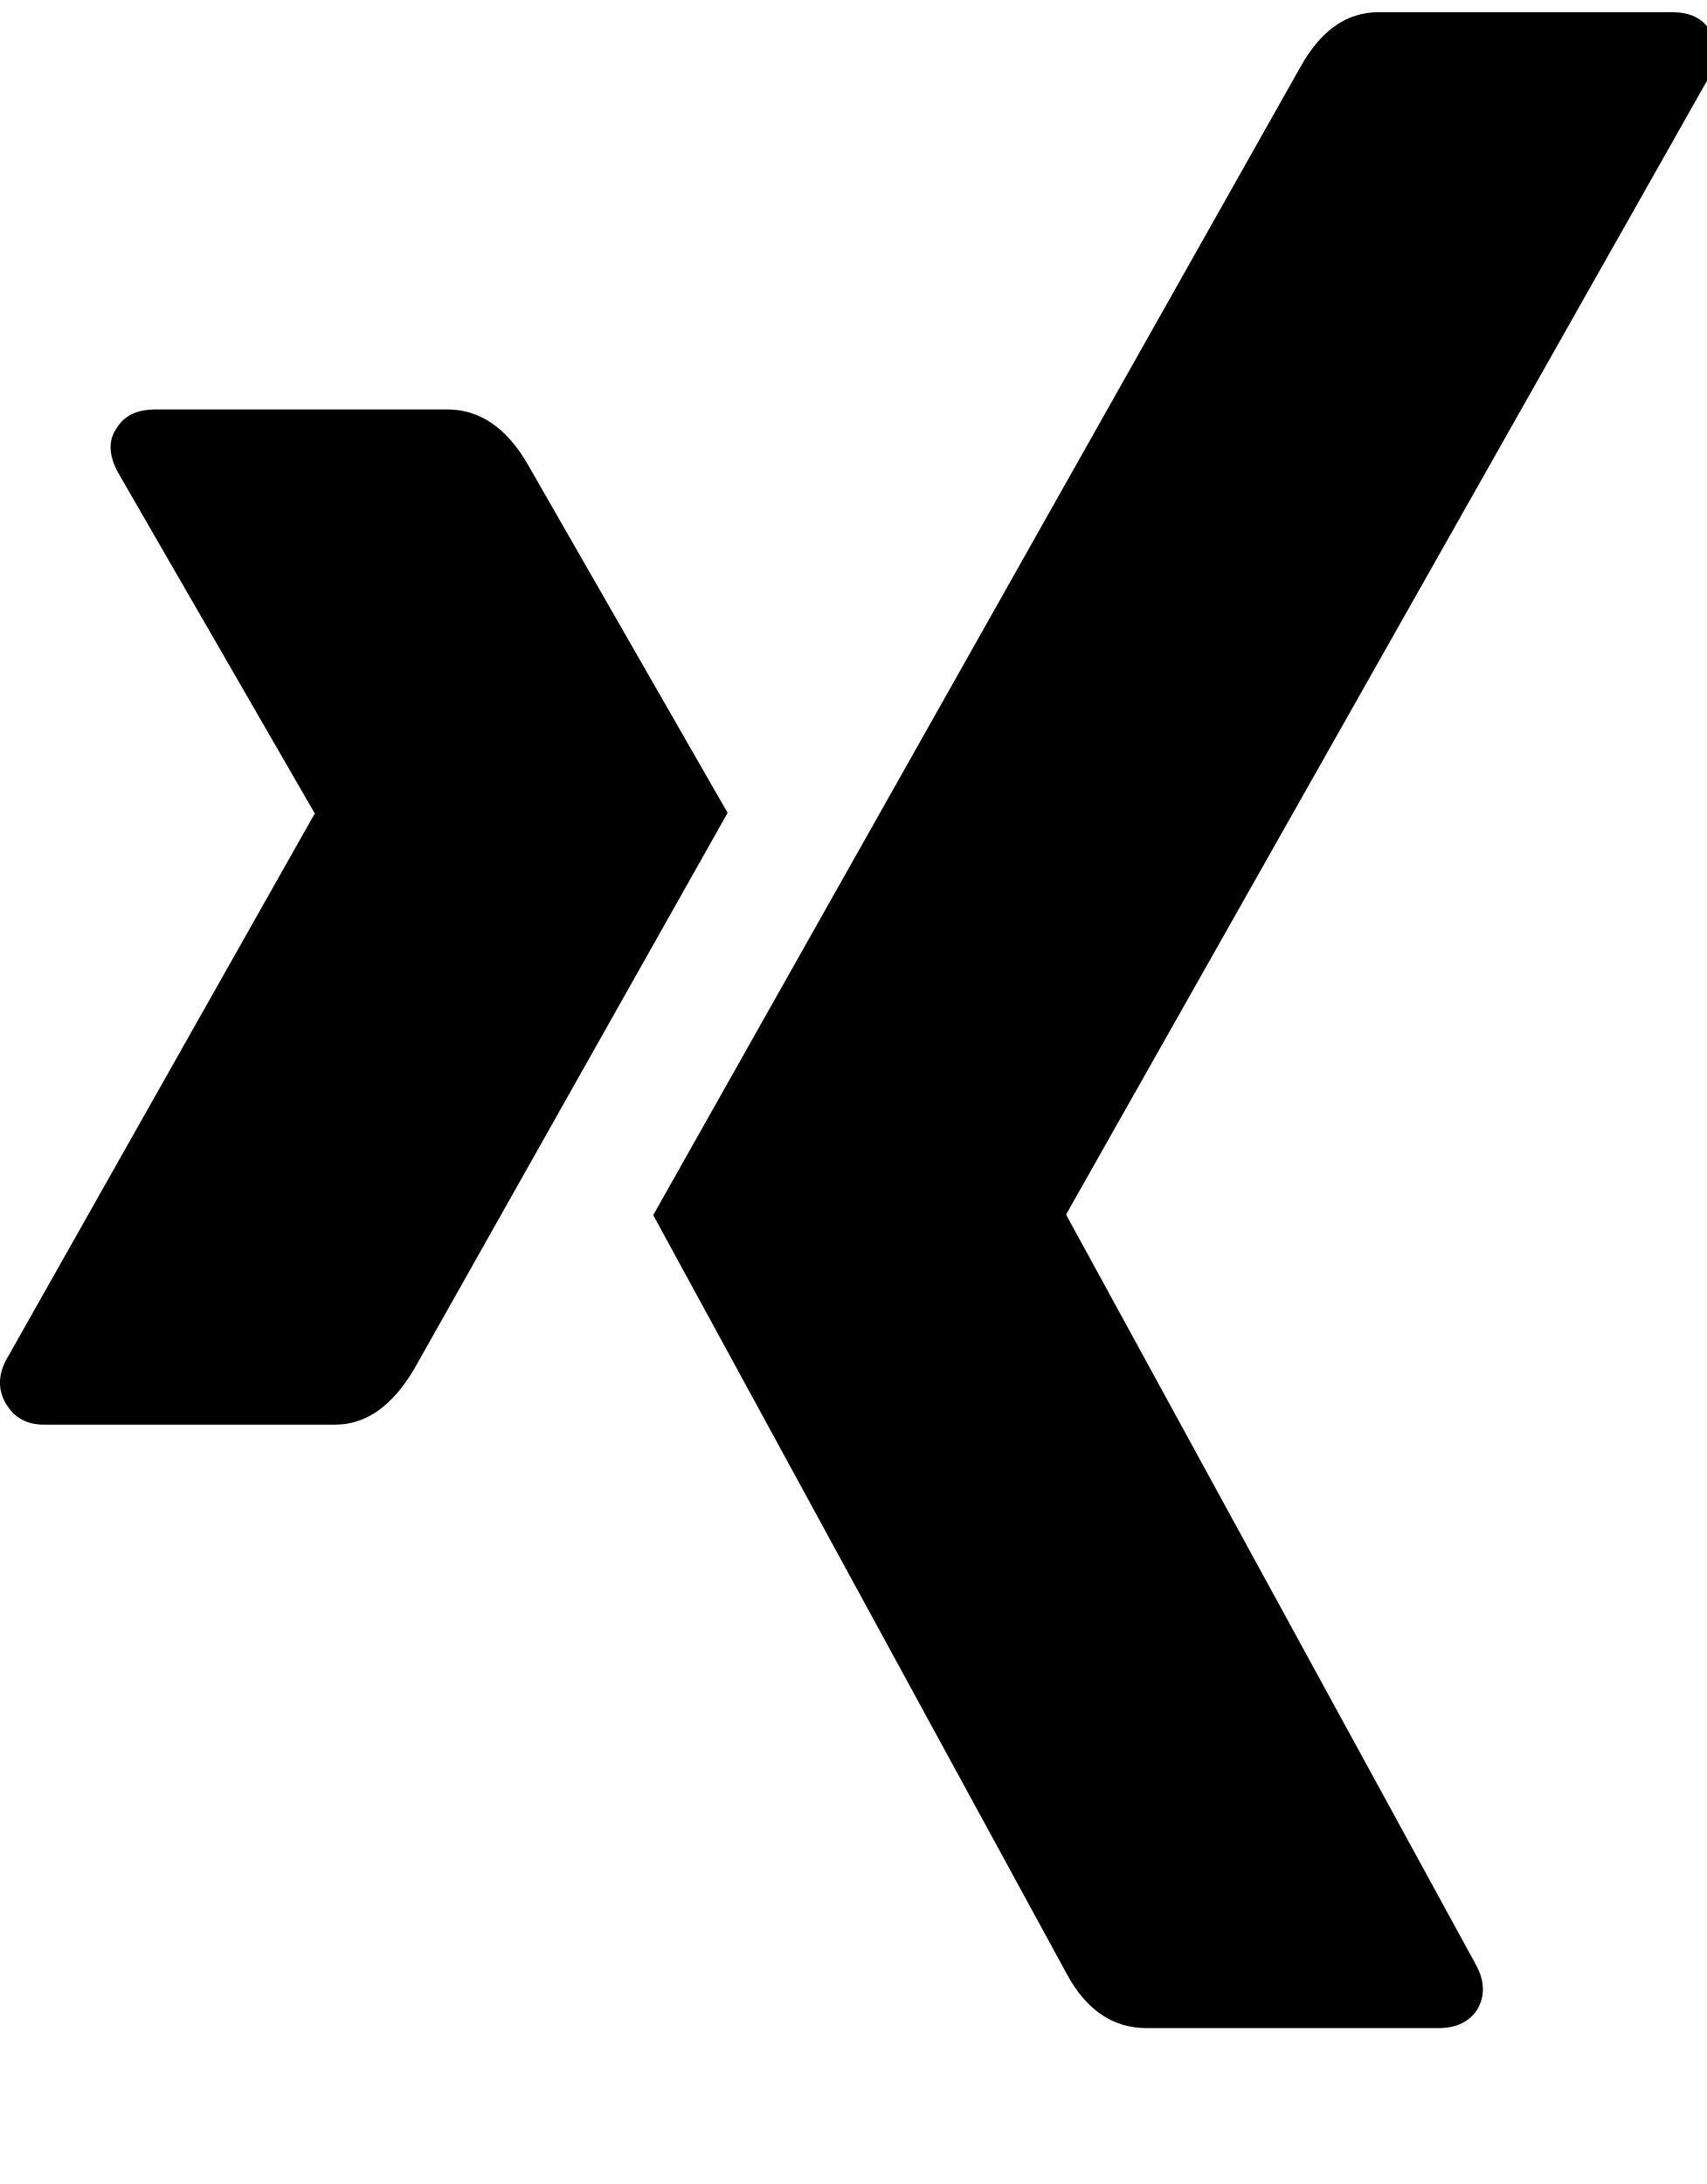
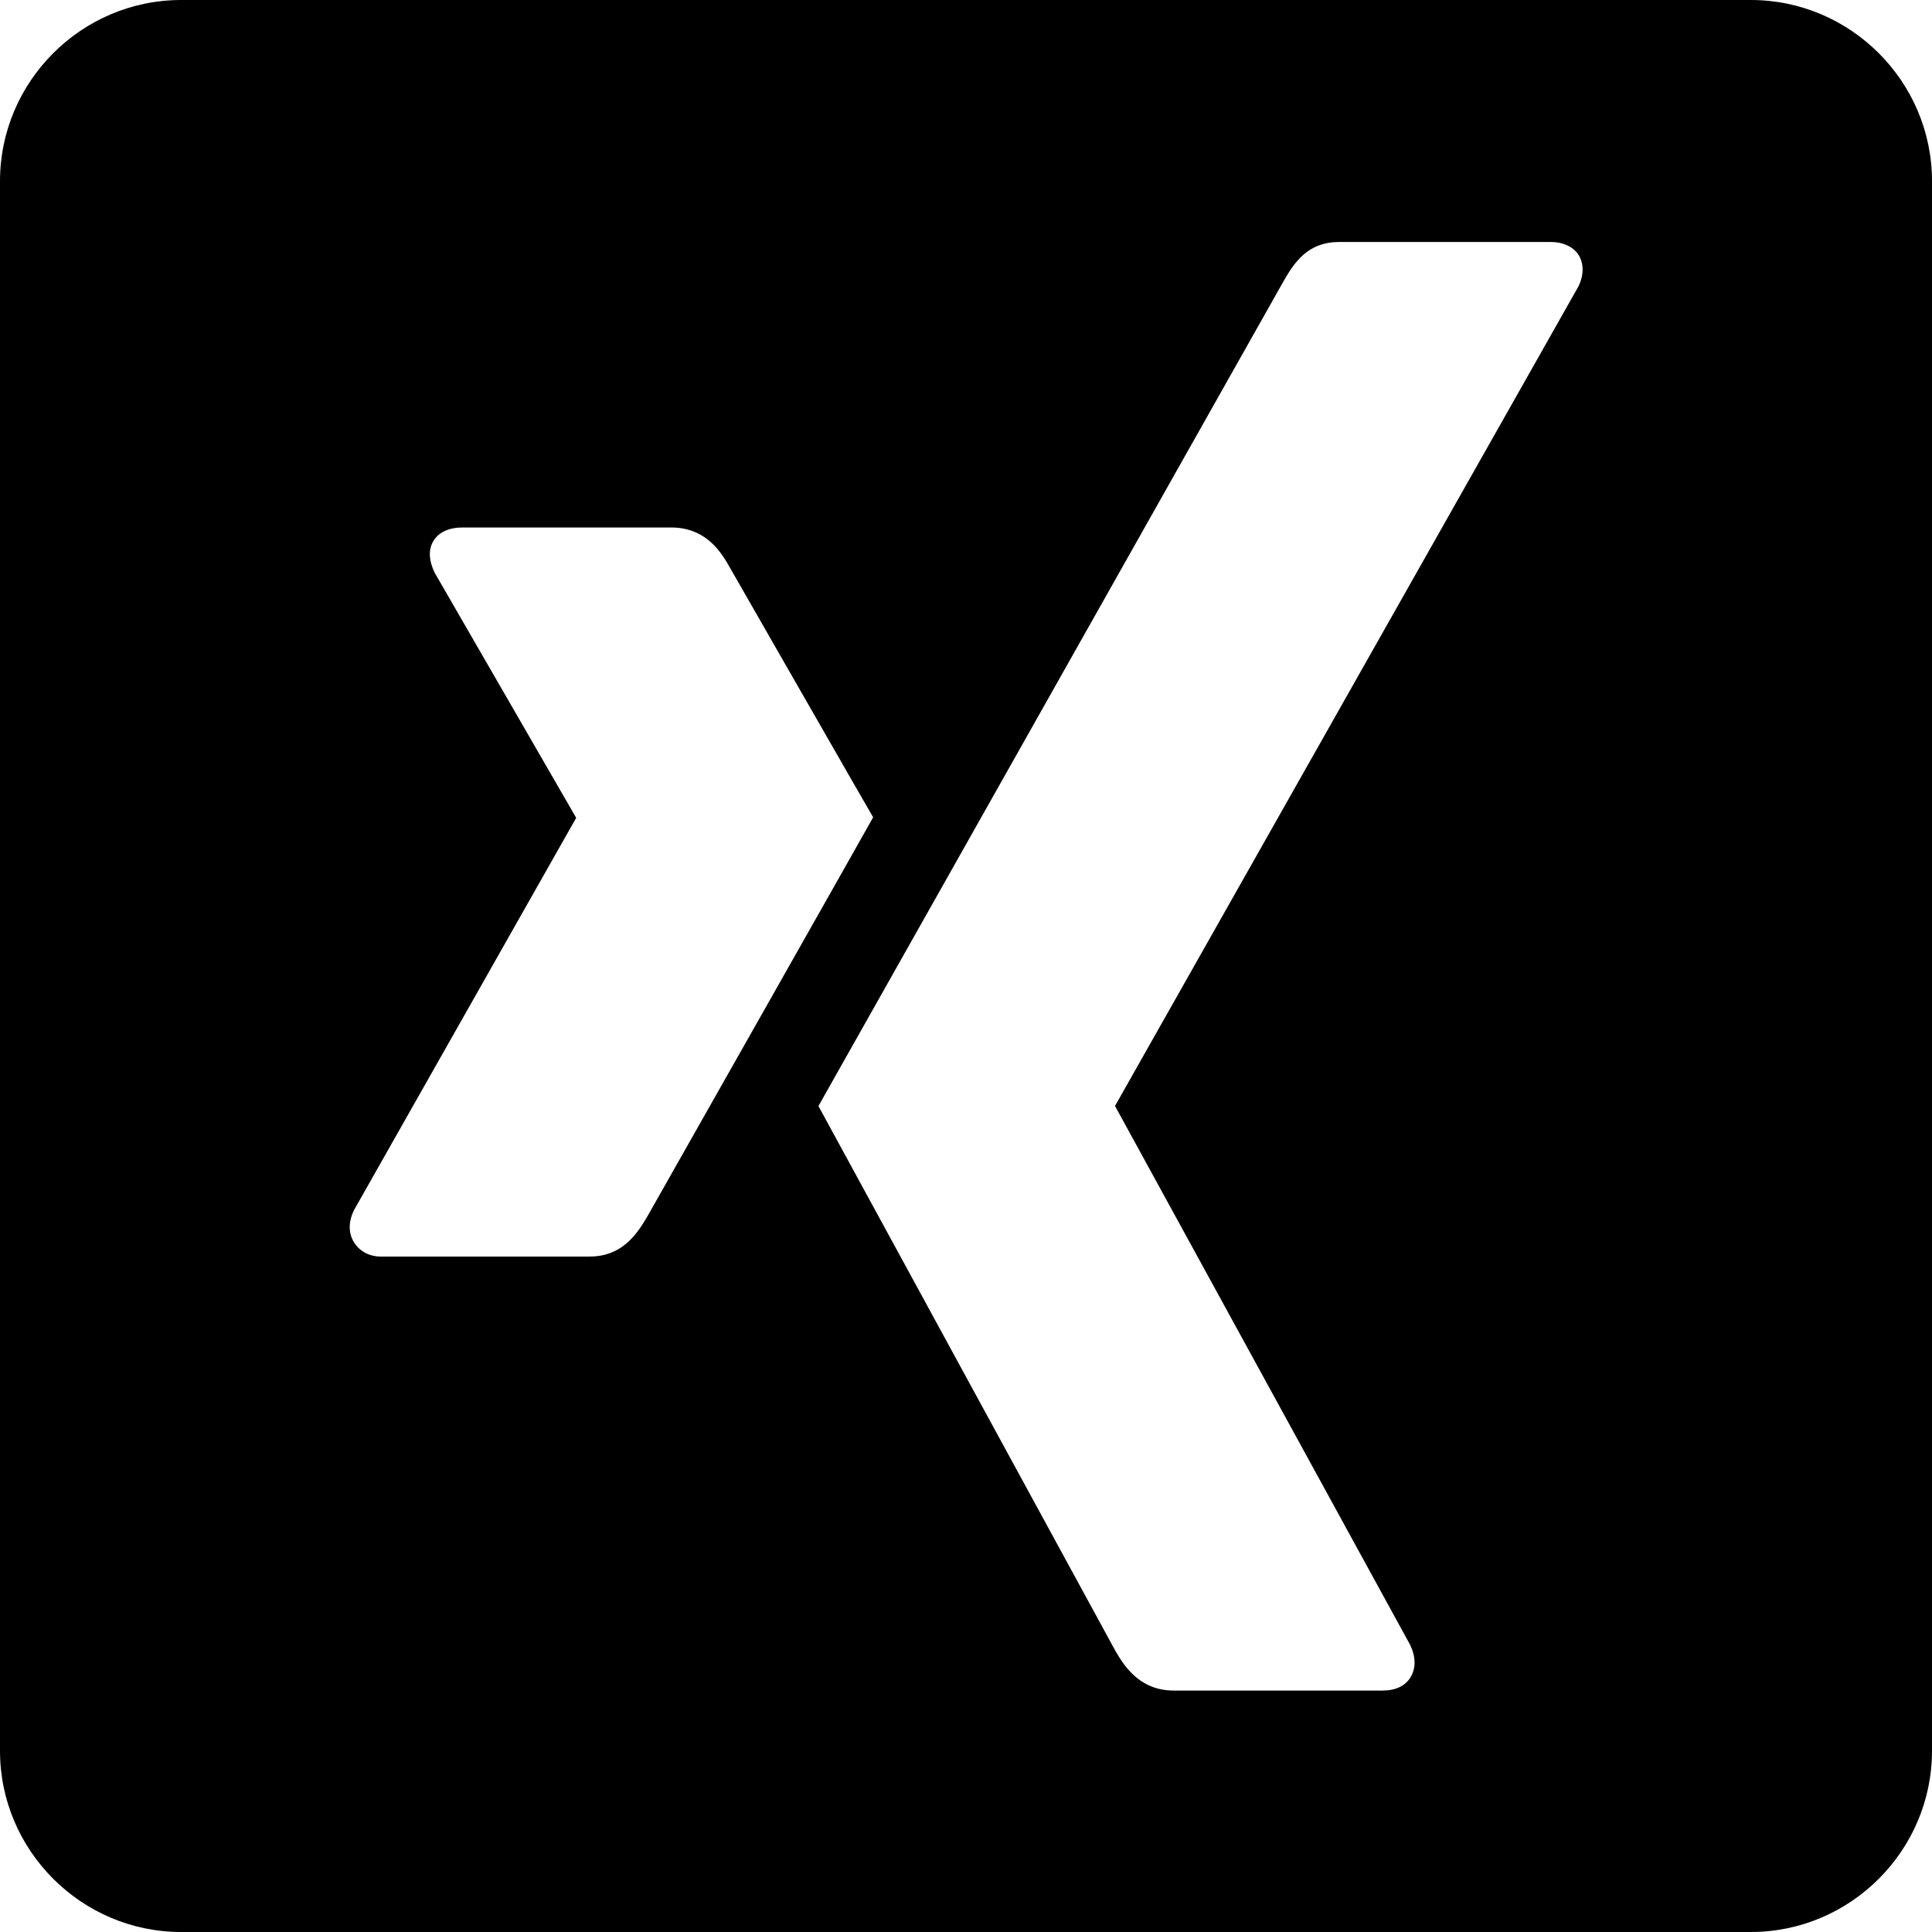
- <svg xmlns="http://www.w3.org/2000/svg" version="1.1" width="25" height="32" viewBox="0 0 25 32">
-   <path fill="#000000" d="M0.089 20.571q-0.179-0.304 0-0.643l4.518-8q0.018 0 0-0.018l-2.875-4.982q-0.214-0.393-0.018-0.661 0.161-0.268 0.571-0.268h4.268q0.714 0 1.179 0.804l2.929 5.107q-0.179 0.321-4.589 8.143-0.482 0.821-1.161 0.821h-4.268q-0.375 0-0.554-0.304zM9.571 17.804q0.321-0.571 9.482-16.821 0.446-0.804 1.143-0.804h4.304q0.393 0 0.554 0.268 0.196 0.286 0 0.661l-9.429 16.679v0.018l6 10.982q0.196 0.357 0.018 0.661-0.179 0.268-0.571 0.268h-4.268q-0.75 0-1.179-0.804z" />
+ <svg xmlns="http://www.w3.org/2000/svg" version="1.1" width="32" height="32" viewBox="0 0 32 32">
+   <path d="M29 0h-26c-1.65 0-3 1.35-3 3v26c0 1.65 1.35 3 3 3h26c1.65 0 3-1.35 3-3v-26c0-1.65-1.35-3-3-3zM9.769 20.813h-3.456c-0.206 0-0.362-0.094-0.45-0.238-0.094-0.15-0.094-0.337 0-0.531l3.675-6.488c0.006-0.006 0.006-0.012 0-0.019l-2.338-4.050c-0.094-0.194-0.112-0.381-0.019-0.531 0.088-0.144 0.263-0.219 0.475-0.219h3.462c0.531 0 0.794 0.344 0.963 0.65 0 0 2.363 4.125 2.381 4.15-0.137 0.25-3.737 6.606-3.737 6.606-0.188 0.325-0.438 0.669-0.956 0.669zM26.137 4.756l-7.662 13.55c-0.006 0.006-0.006 0.019 0 0.025l4.881 8.913c0.094 0.194 0.1 0.387 0.006 0.538-0.087 0.144-0.25 0.219-0.462 0.219h-3.456c-0.531 0-0.794-0.35-0.969-0.656 0 0-4.906-9-4.919-9.025 0.244-0.431 7.7-13.656 7.7-13.656 0.188-0.331 0.413-0.656 0.925-0.656h3.506c0.206 0 0.375 0.081 0.462 0.219 0.087 0.144 0.087 0.338-0.012 0.531z" />
</svg>
